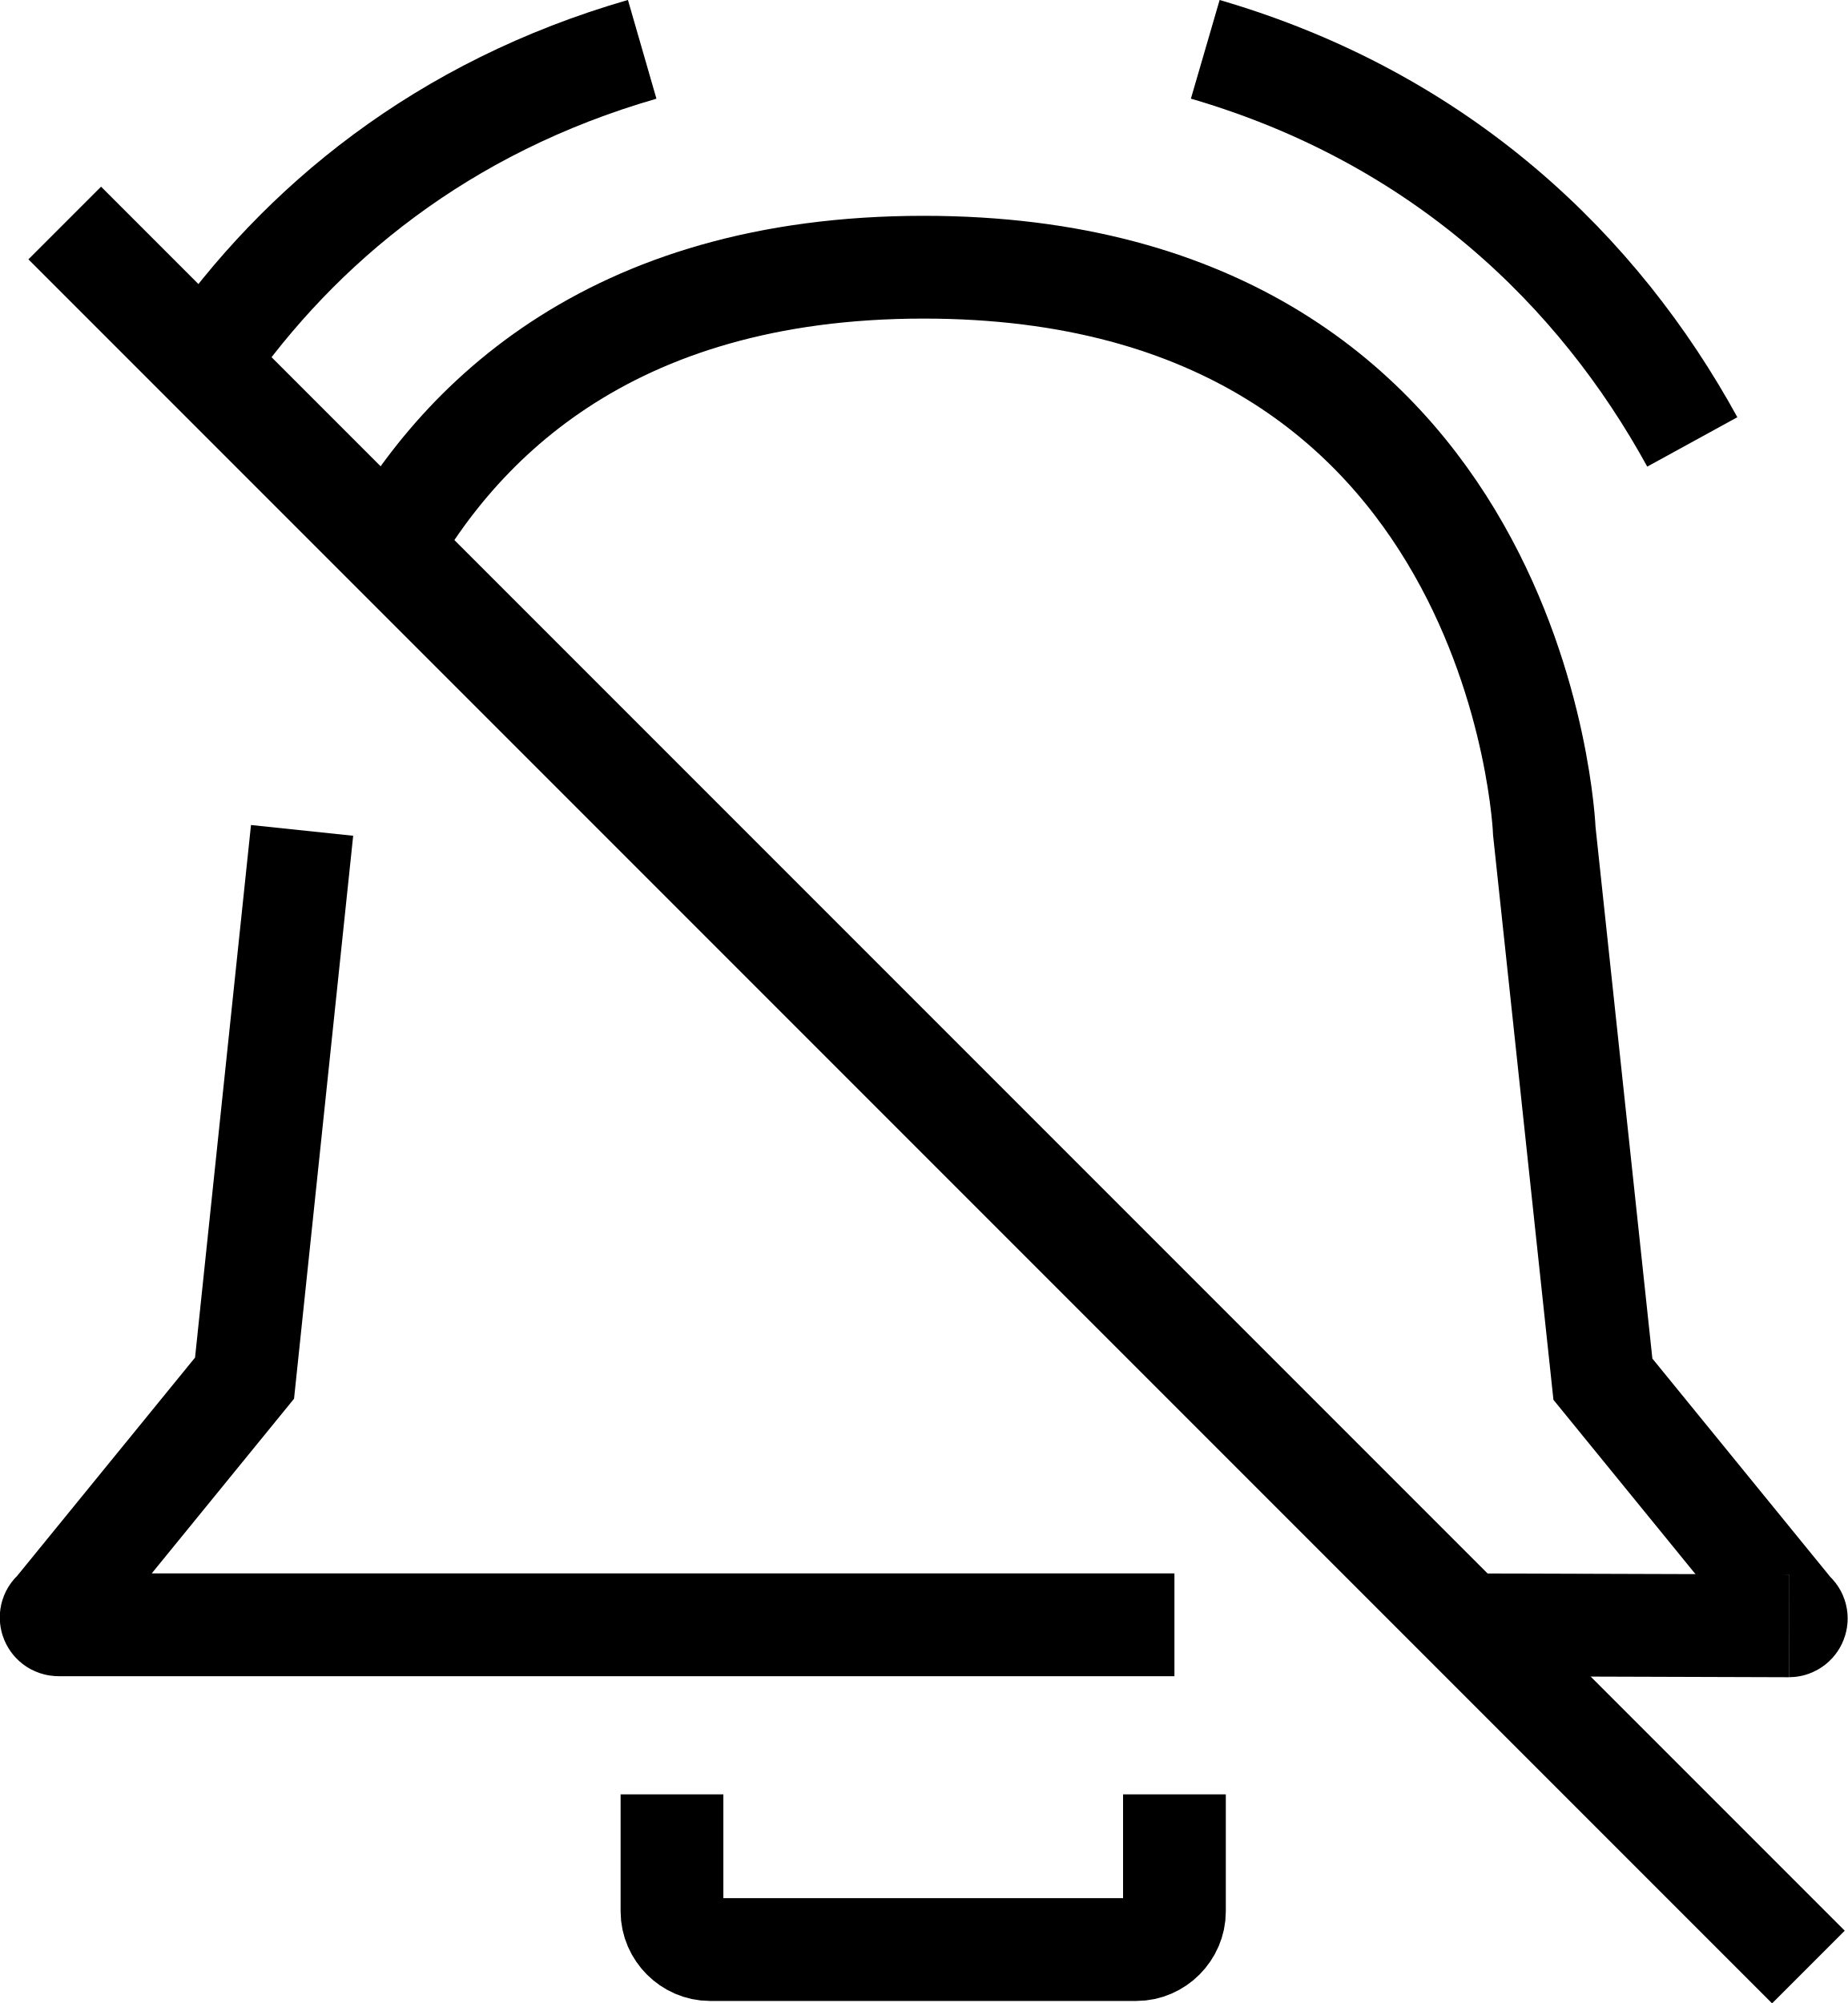
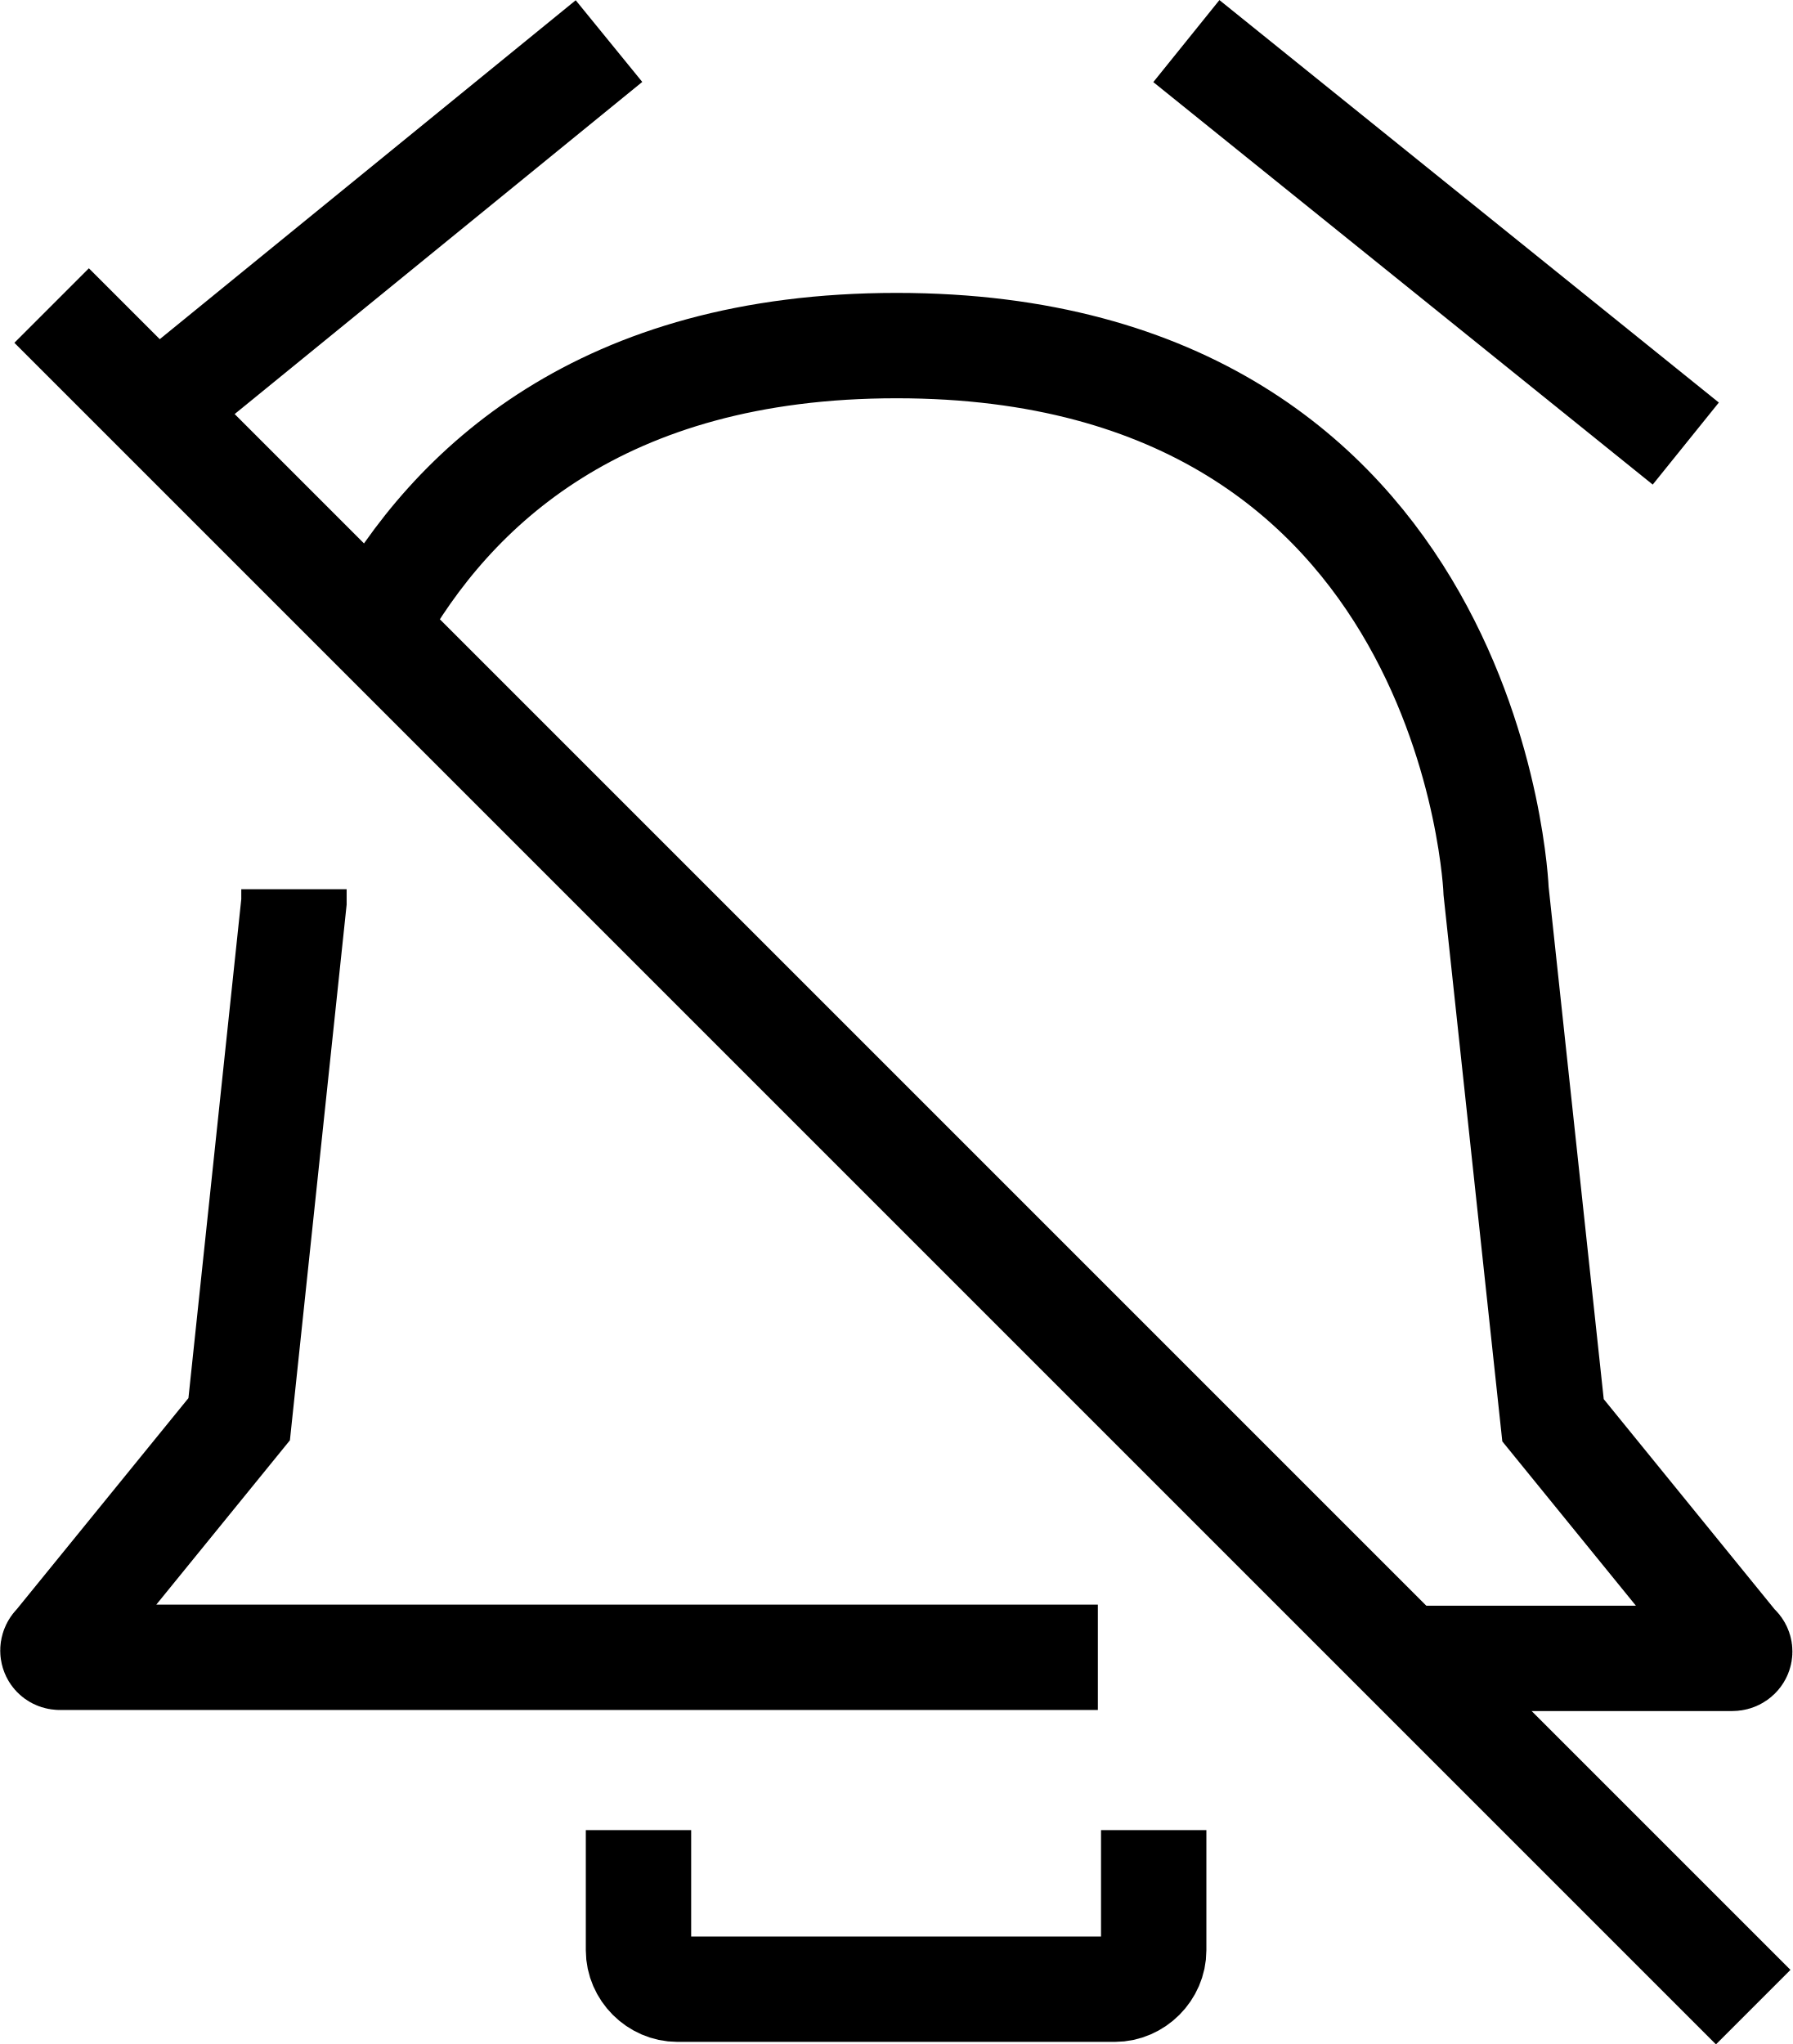
- <svg xmlns="http://www.w3.org/2000/svg" id="Layer_1" data-name="Layer 1" viewBox="0 0 17.98 19.49">
+ <svg xmlns="http://www.w3.org/2000/svg" id="Layer_1" data-name="Layer 1" viewBox="0 0 17.01 19.4">
  <defs>
    <style>
      .cls-1 {
        fill: none;
        stroke: #000;
        stroke-miterlimit: 10;
      }
    </style>
  </defs>
-   <g>
-     <path class="cls-1" d="m6.54,17.46v1.14c0,.2.17.37.37.37h4.15c.2,0,.37-.17.37-.37v-1.14" />
-     <path class="cls-1" d="m1.99,3.52c.93-1.34,2.32-2.48,4.26-3.04" />
-     <path class="cls-1" d="m11.73.48c2.3.67,3.83,2.16,4.74,3.82" />
-   </g>
-   <path class="cls-1" d="m3.65,5.58c.74-1.44,2.26-2.98,5.34-2.98,5.83,0,6.04,5.49,6.04,5.49l.57,5.33,1.85,2.27c.06.04.03.13-.04.13" />
-   <path class="cls-1" d="m11.43,15.81H.57c-.07,0-.1-.09-.04-.13l1.85-2.27.56-5.33" />
-   <line class="cls-1" x1=".63" y1="2.17" x2="17.6" y2="19.14" />
-   <line class="cls-1" x1="17.41" y1="15.82" x2="14.27" y2="15.81" />
+   <path class="cls-1" d="m10.42,15.73H.57c-.07,0-.09-.08-.04-.12l1.74-2.14.52-4.91v-.12" />
+   <path class="cls-1" d="m3.56,5.93c.73-1.31,2.15-2.65,4.95-2.65,5.5,0,5.69,5.18,5.69,5.18l.54,5.02,1.74,2.14c.06.04.03.12-.04.12h0s-3.11,0-3.11,0" />
+   <path class="cls-1" d="m6.06,17.37v1.14c0,.2.17.37.37.37h4.15c.2,0,.37-.17.37-.37v-1.14" />
+   <line class="cls-1" x1=".49" y1="2.9" x2="16.64" y2="19.05" />
+   <line class="cls-1" x1="11.26" y1=".39" x2="16" y2="4.21" />
+   <line class="cls-1" x1="1.46" y1="3.91" x2="5.78" y2=".39" />
</svg>
